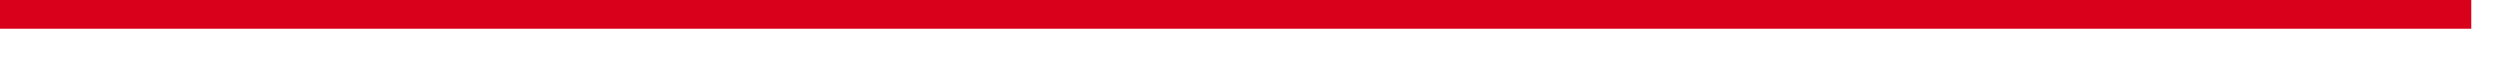
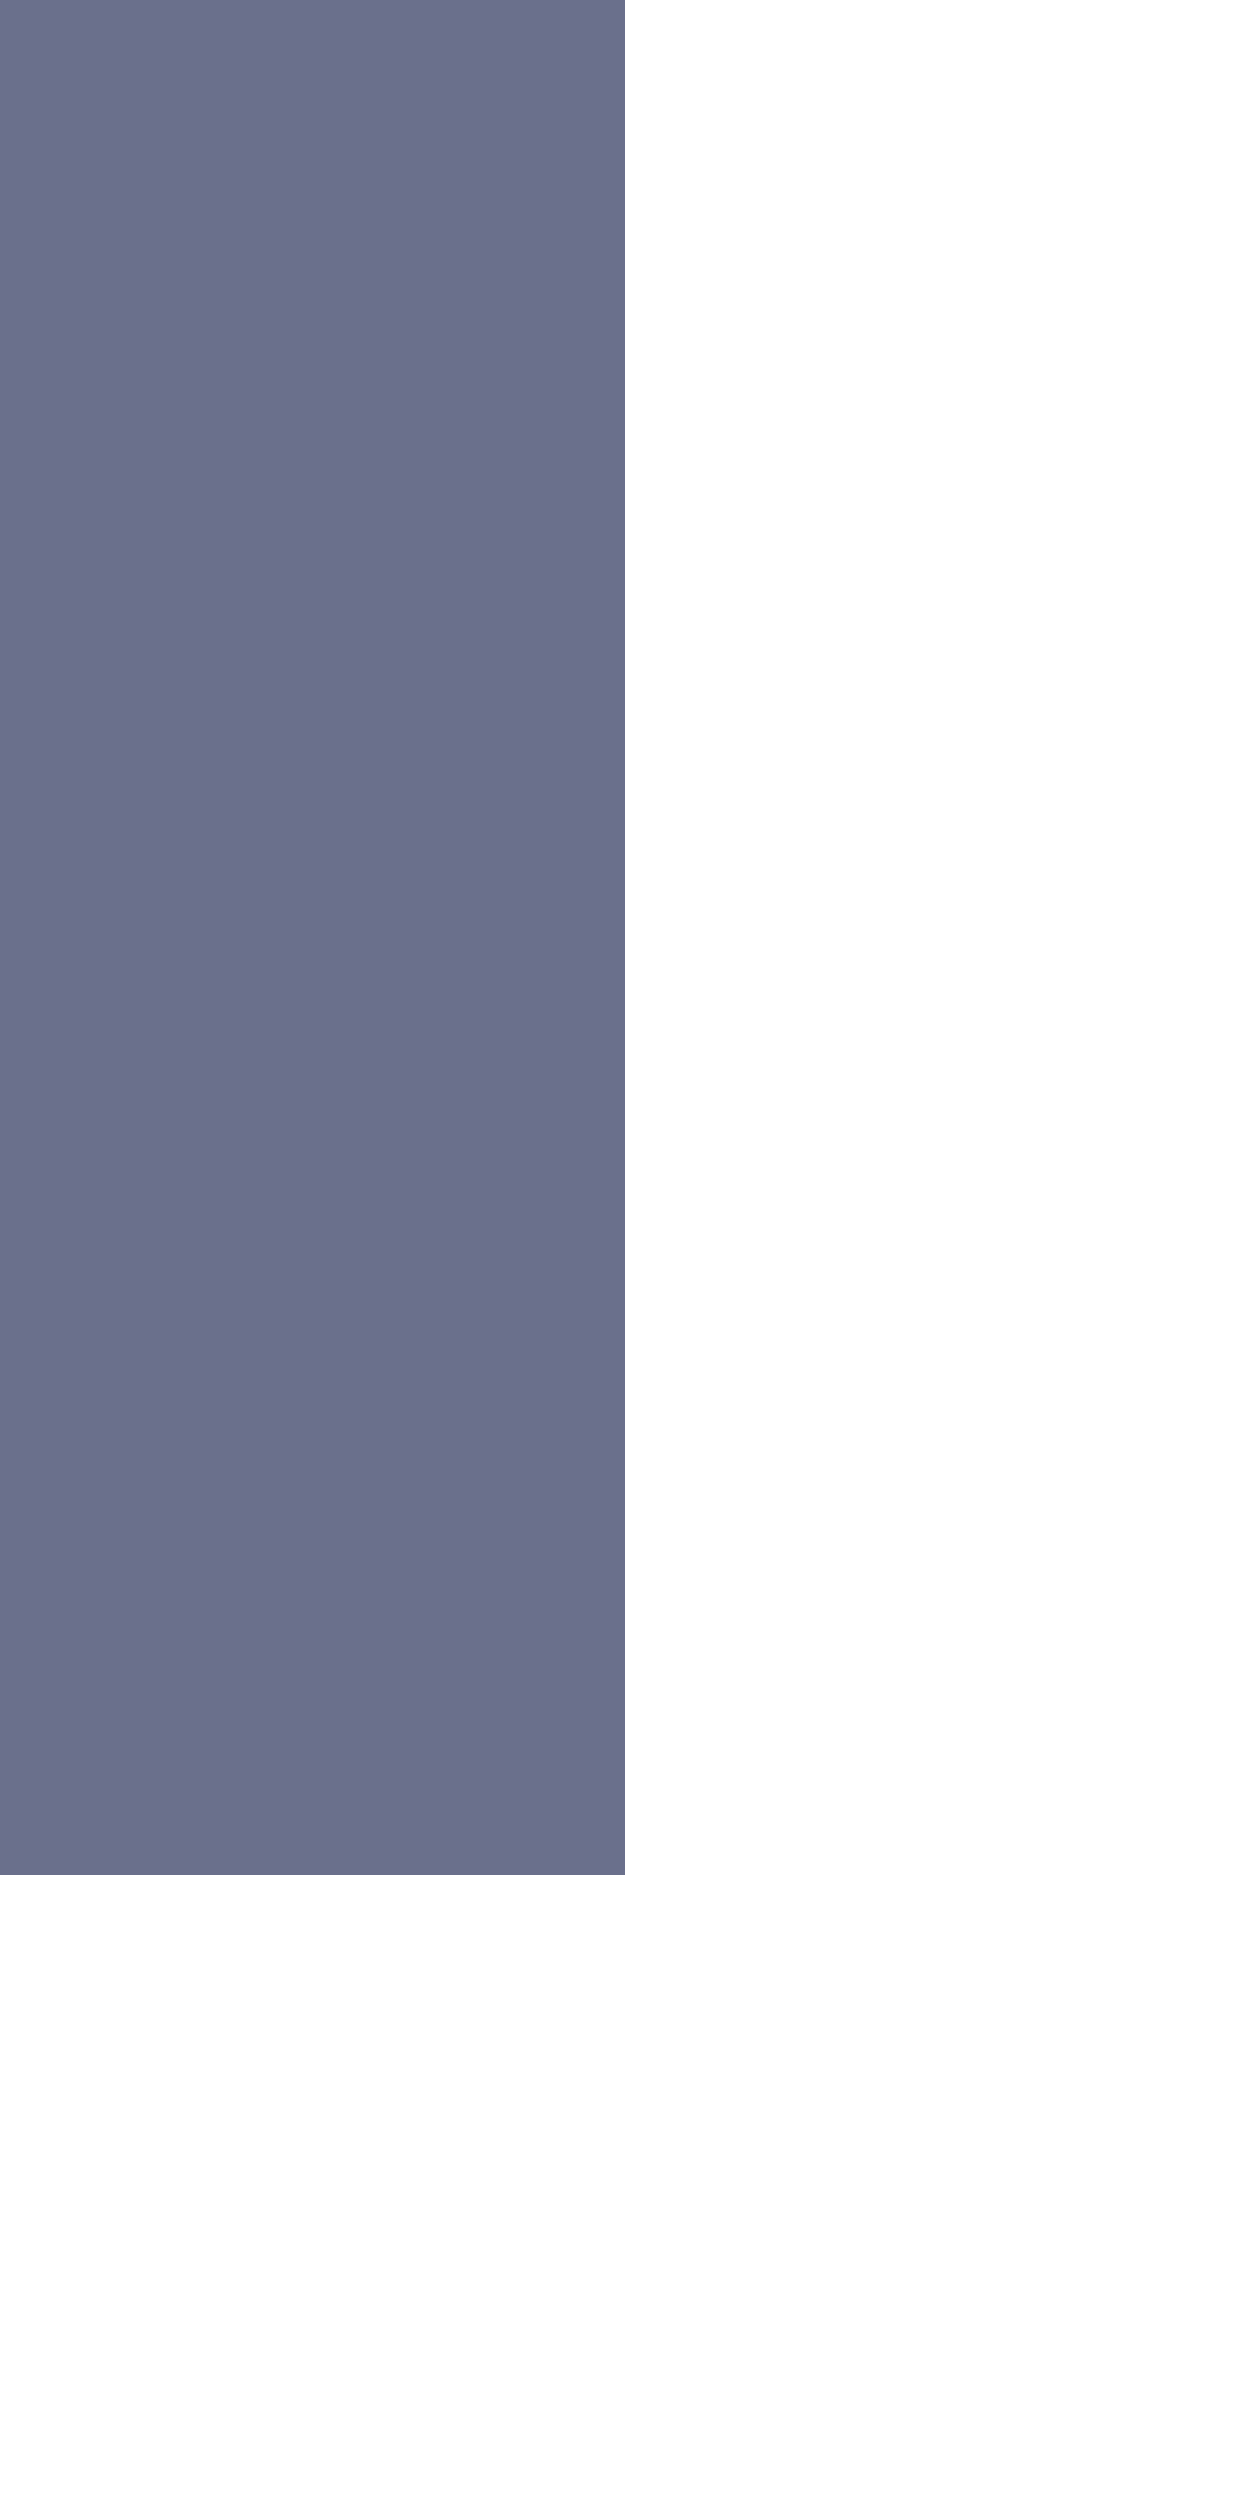
- <svg xmlns="http://www.w3.org/2000/svg" version="1.1" width="87px" height="2px">
-   <g transform="matrix(1 0 0 1 -2416 -902 )">
-     <path d="M 2416 902.5  L 2502 902.5  " stroke-width="1" stroke="#d9001b" fill="none" />
+ <svg xmlns="http://www.w3.org/2000/svg" version="1.1" width="2px" height="4px">
+   <g transform="matrix(1 0 0 1 -2150 -520 )">
+     <path d="M 2150.5 520  L 2150.5 523  " stroke-width="1" stroke="#6a708c" fill="none" />
  </g>
</svg>
